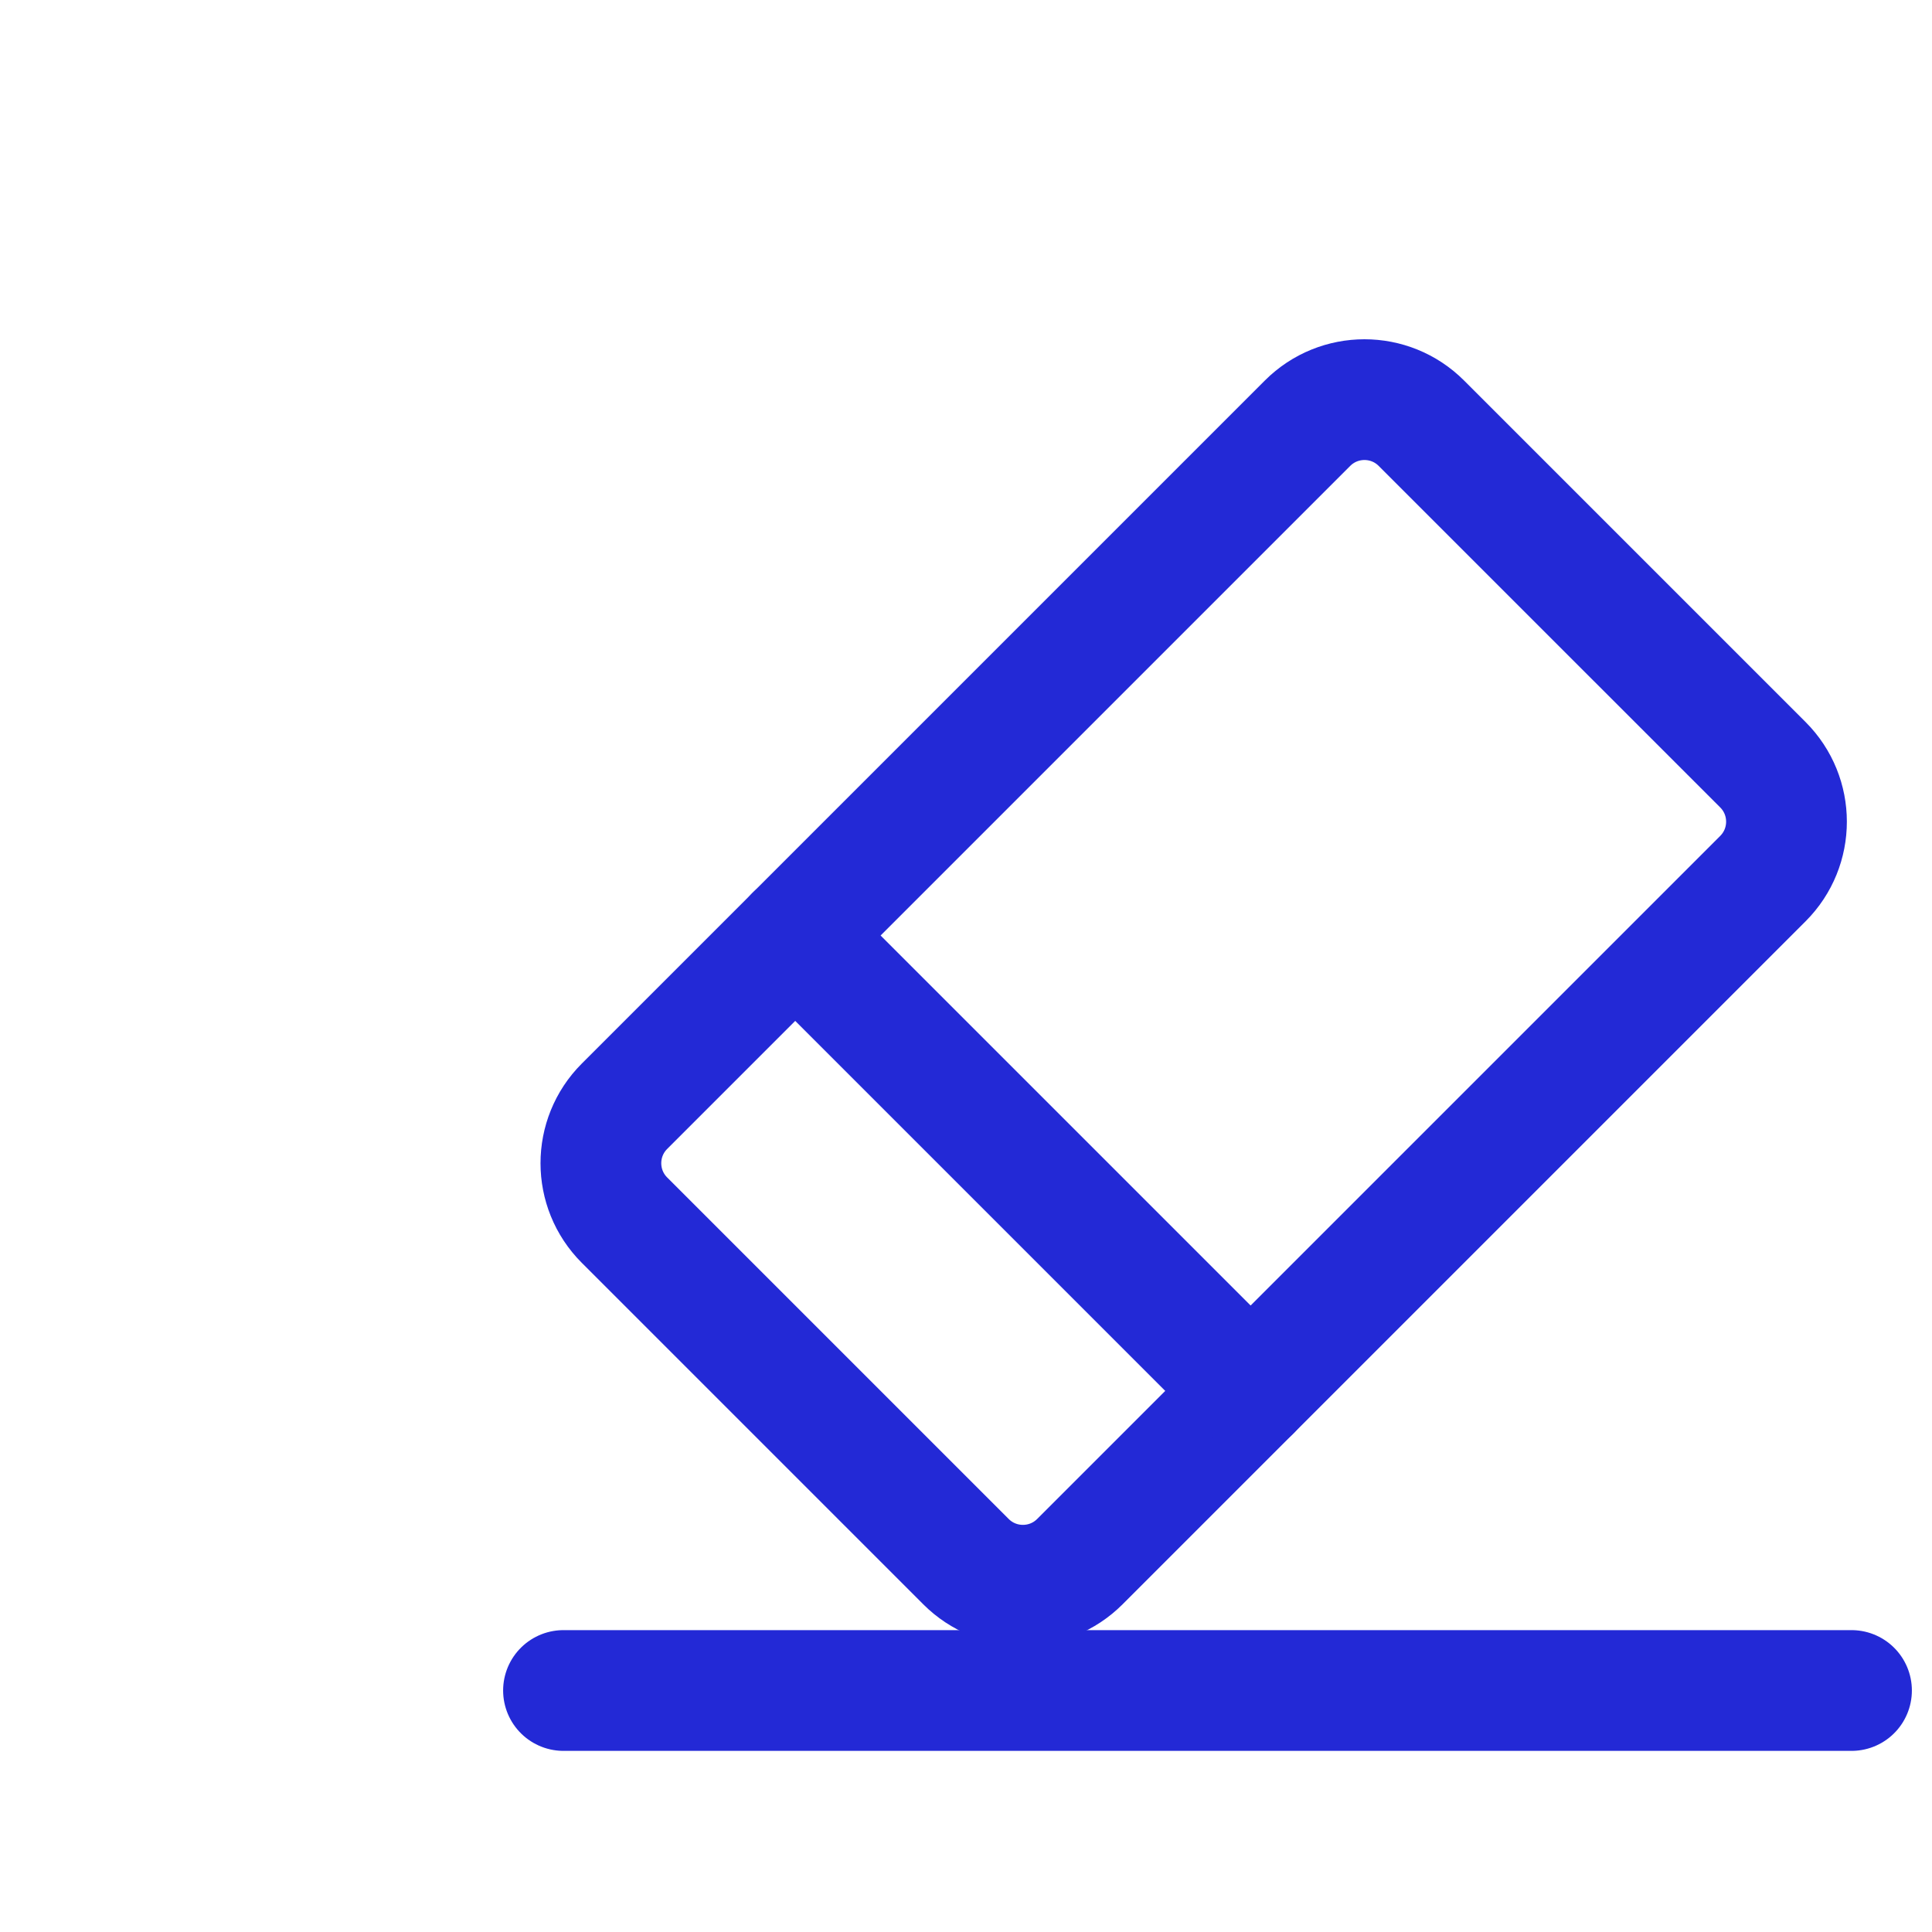
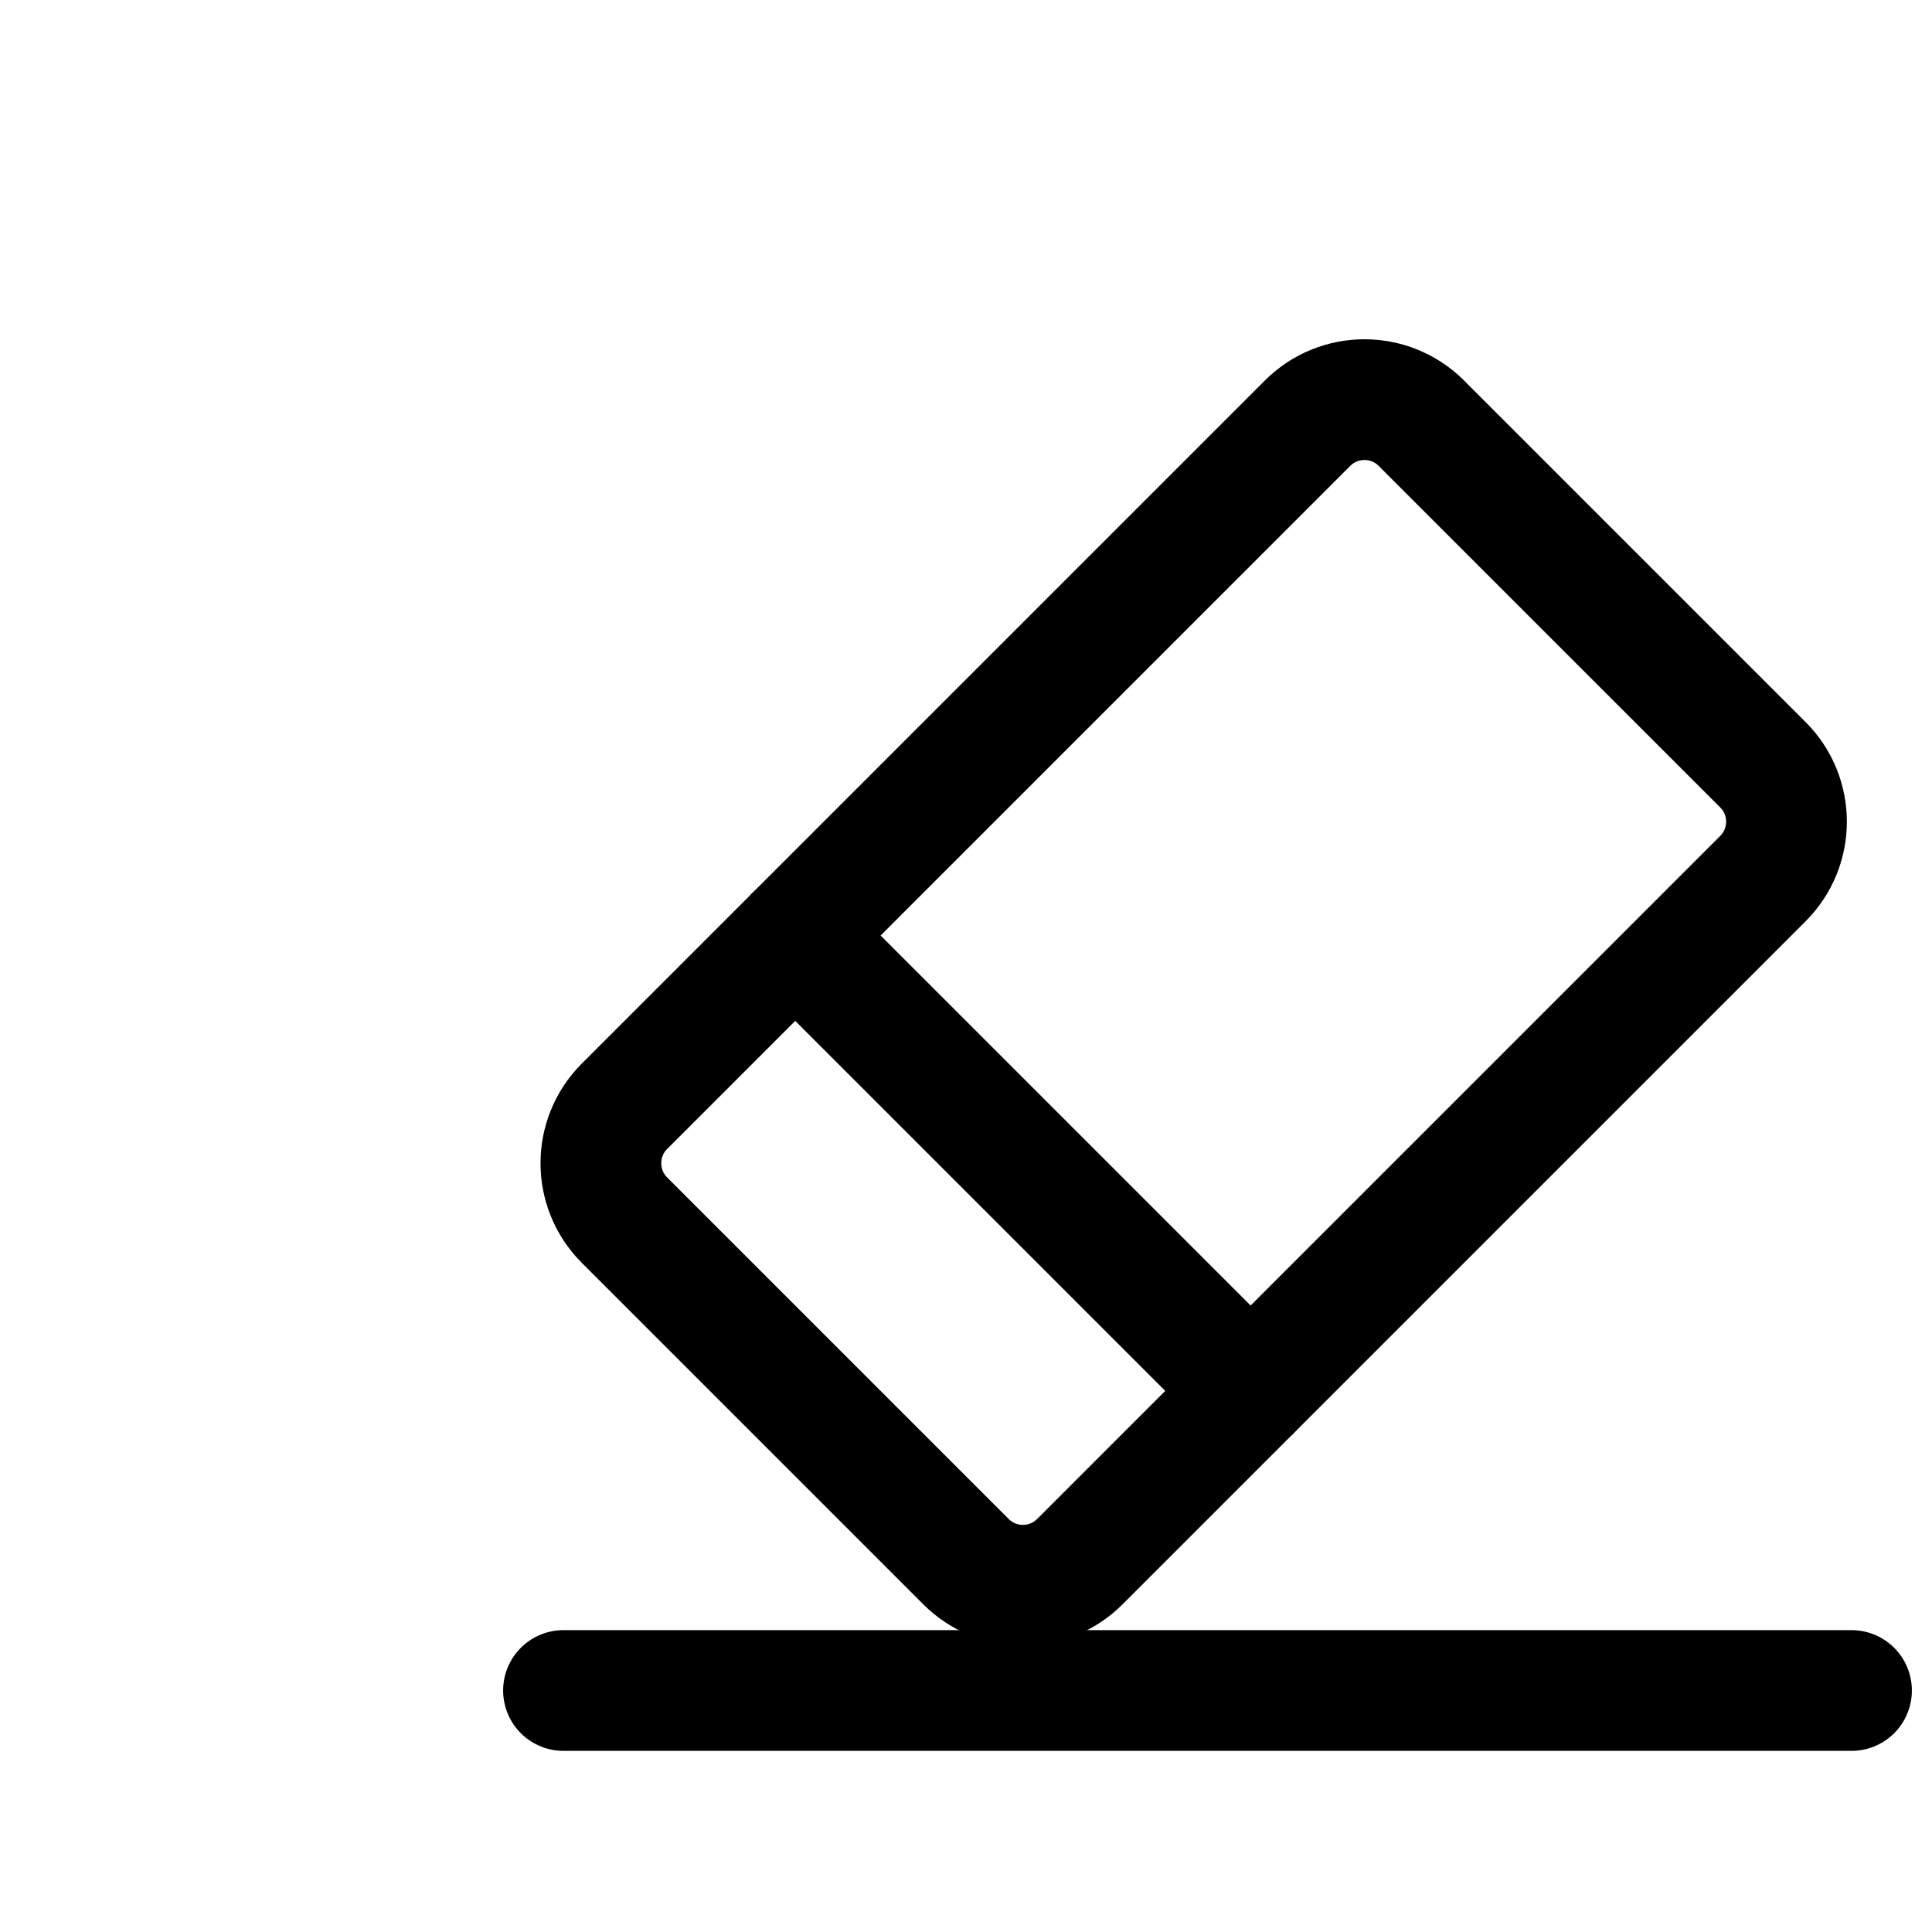
- <svg xmlns="http://www.w3.org/2000/svg" width="48px" height="48px" viewBox="0 0 24 24" fill="none" stroke="#2329D6" stroke-width="1.5" stroke-linecap="round" stroke-linejoin="round">
+ <svg xmlns="http://www.w3.org/2000/svg" width="48px" height="48px" viewBox="0 0 24 24" fill="none" stroke="currentColor" stroke-width="1.5" stroke-linecap="round" stroke-linejoin="round">
  <g transform="translate(12,9.5) rotate(135) translate(-12,-12)">
    <rect x="5" y="4" width="14" height="8" rx="1" />
    <line x1="15" y1="4" x2="15" y2="12" />
  </g>
  <line x1="7" y1="21" x2="23" y2="21" />
</svg>
